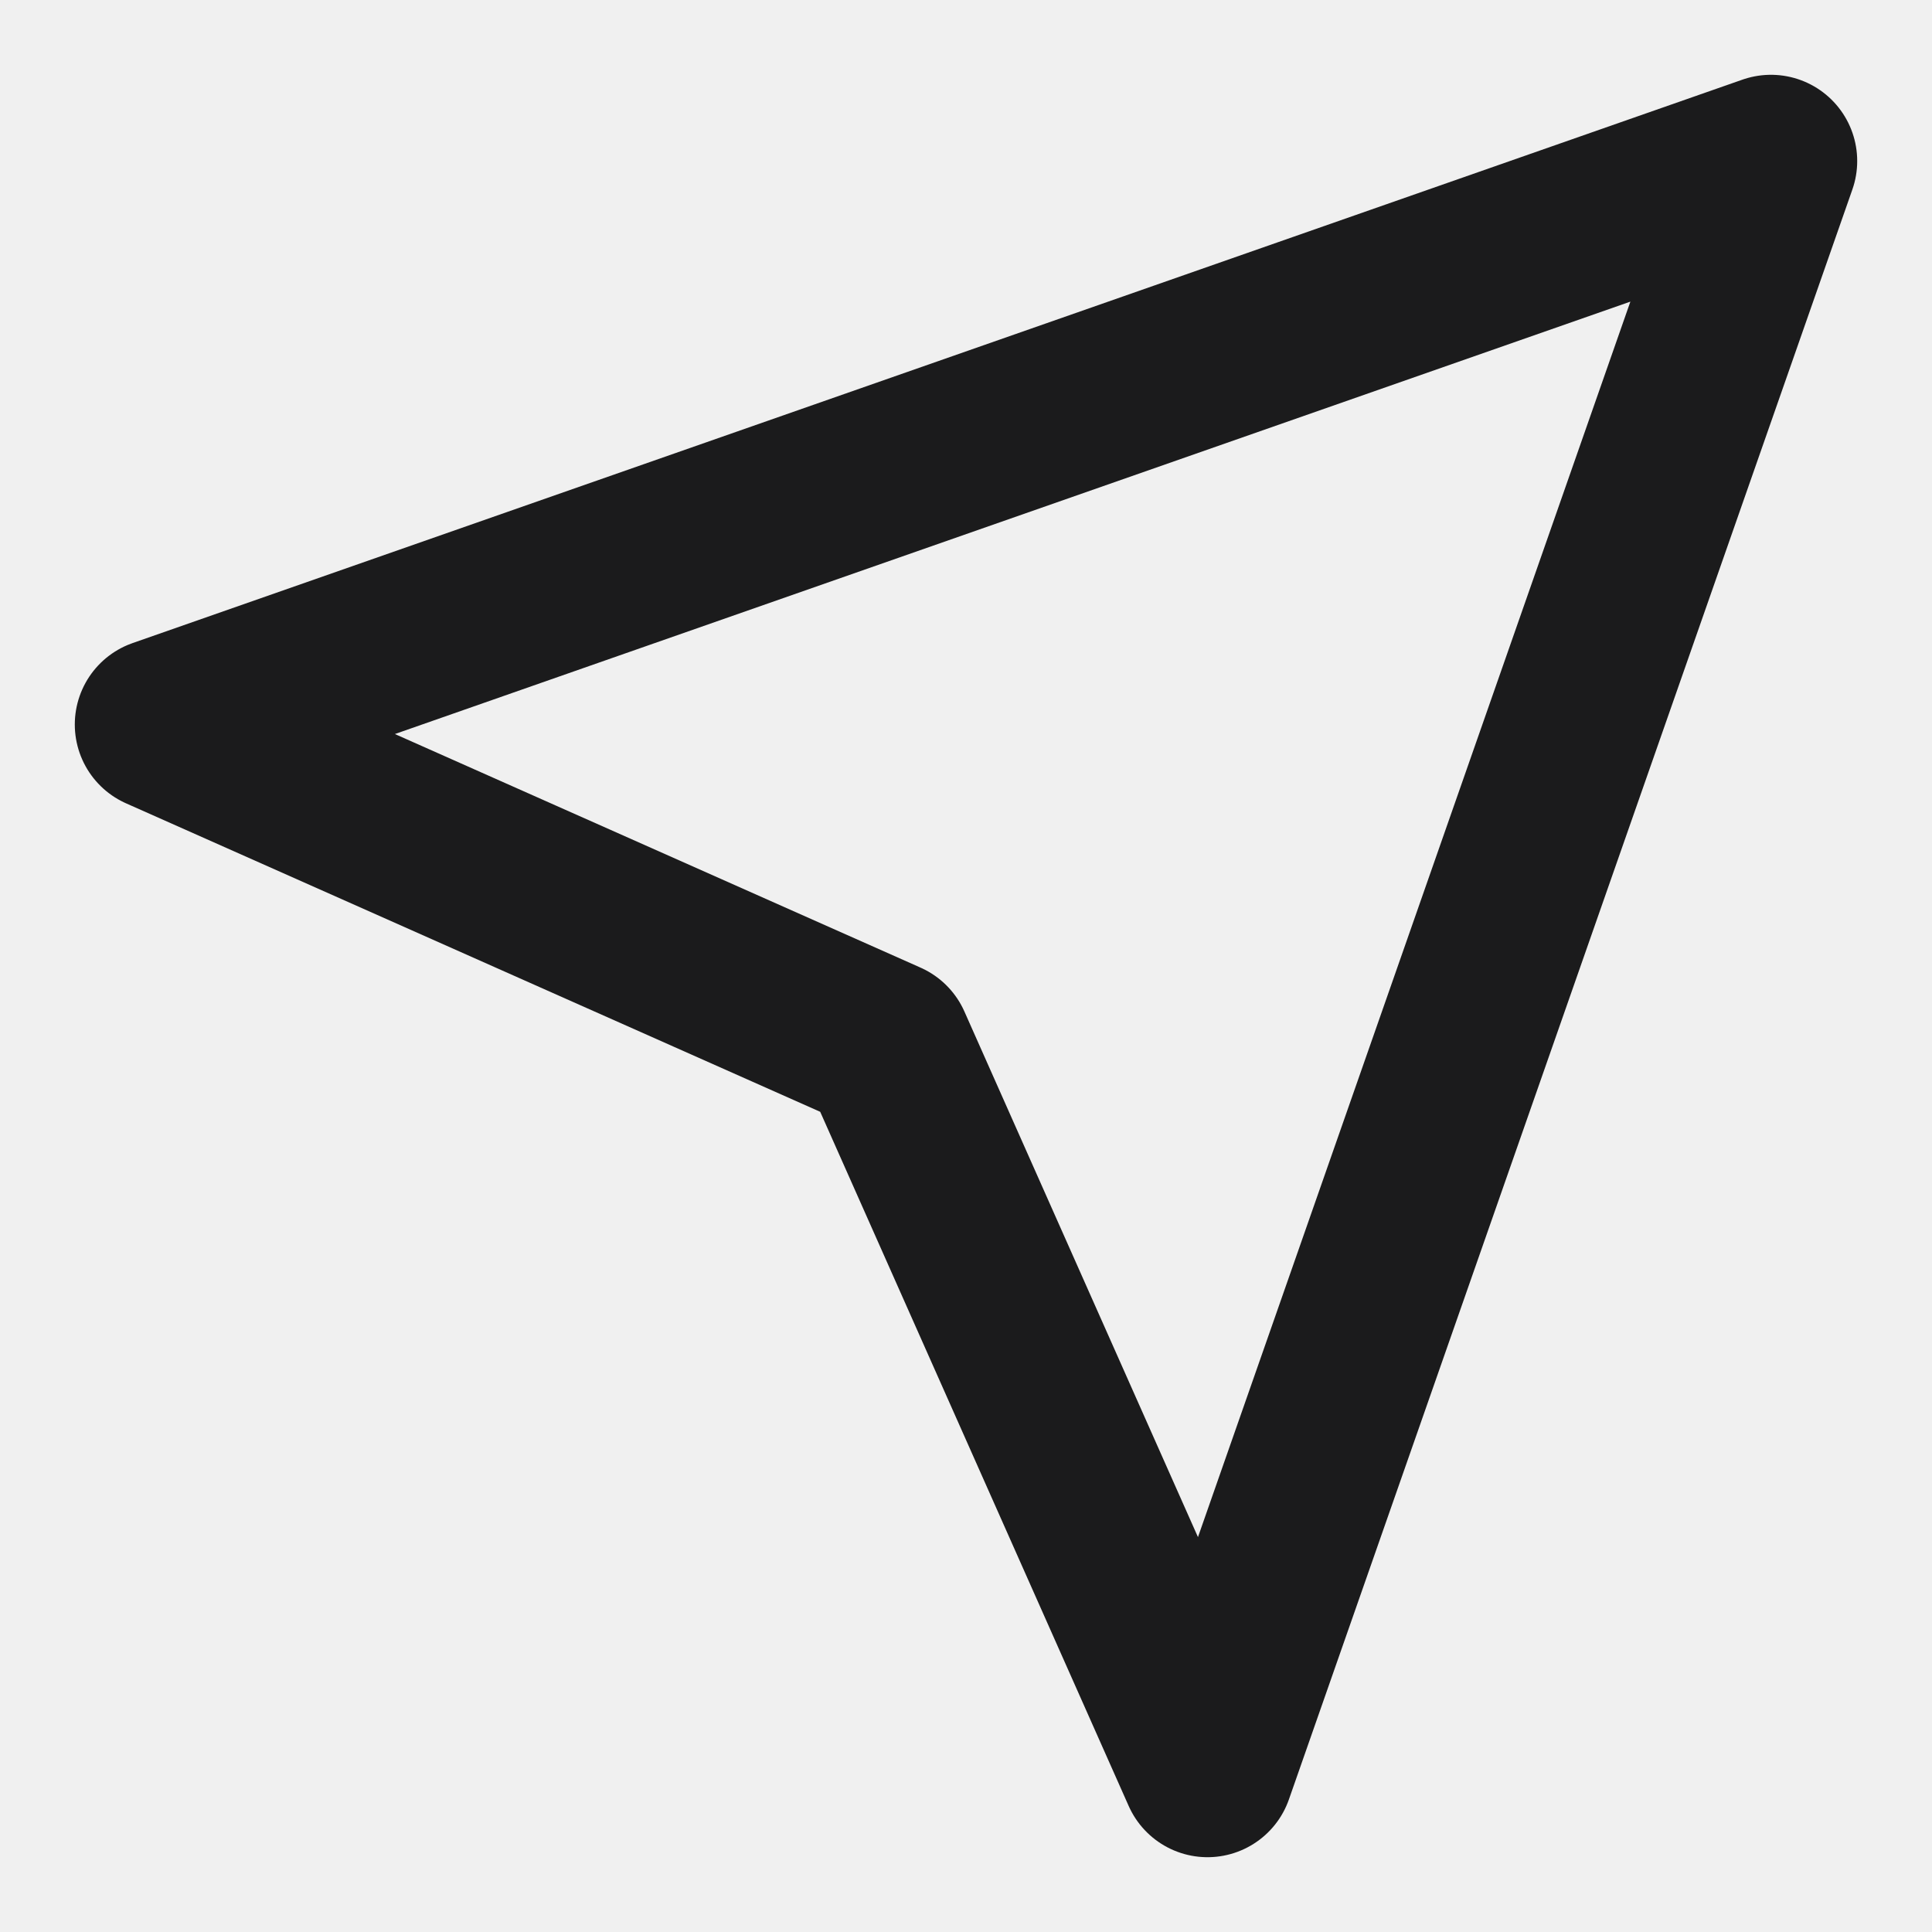
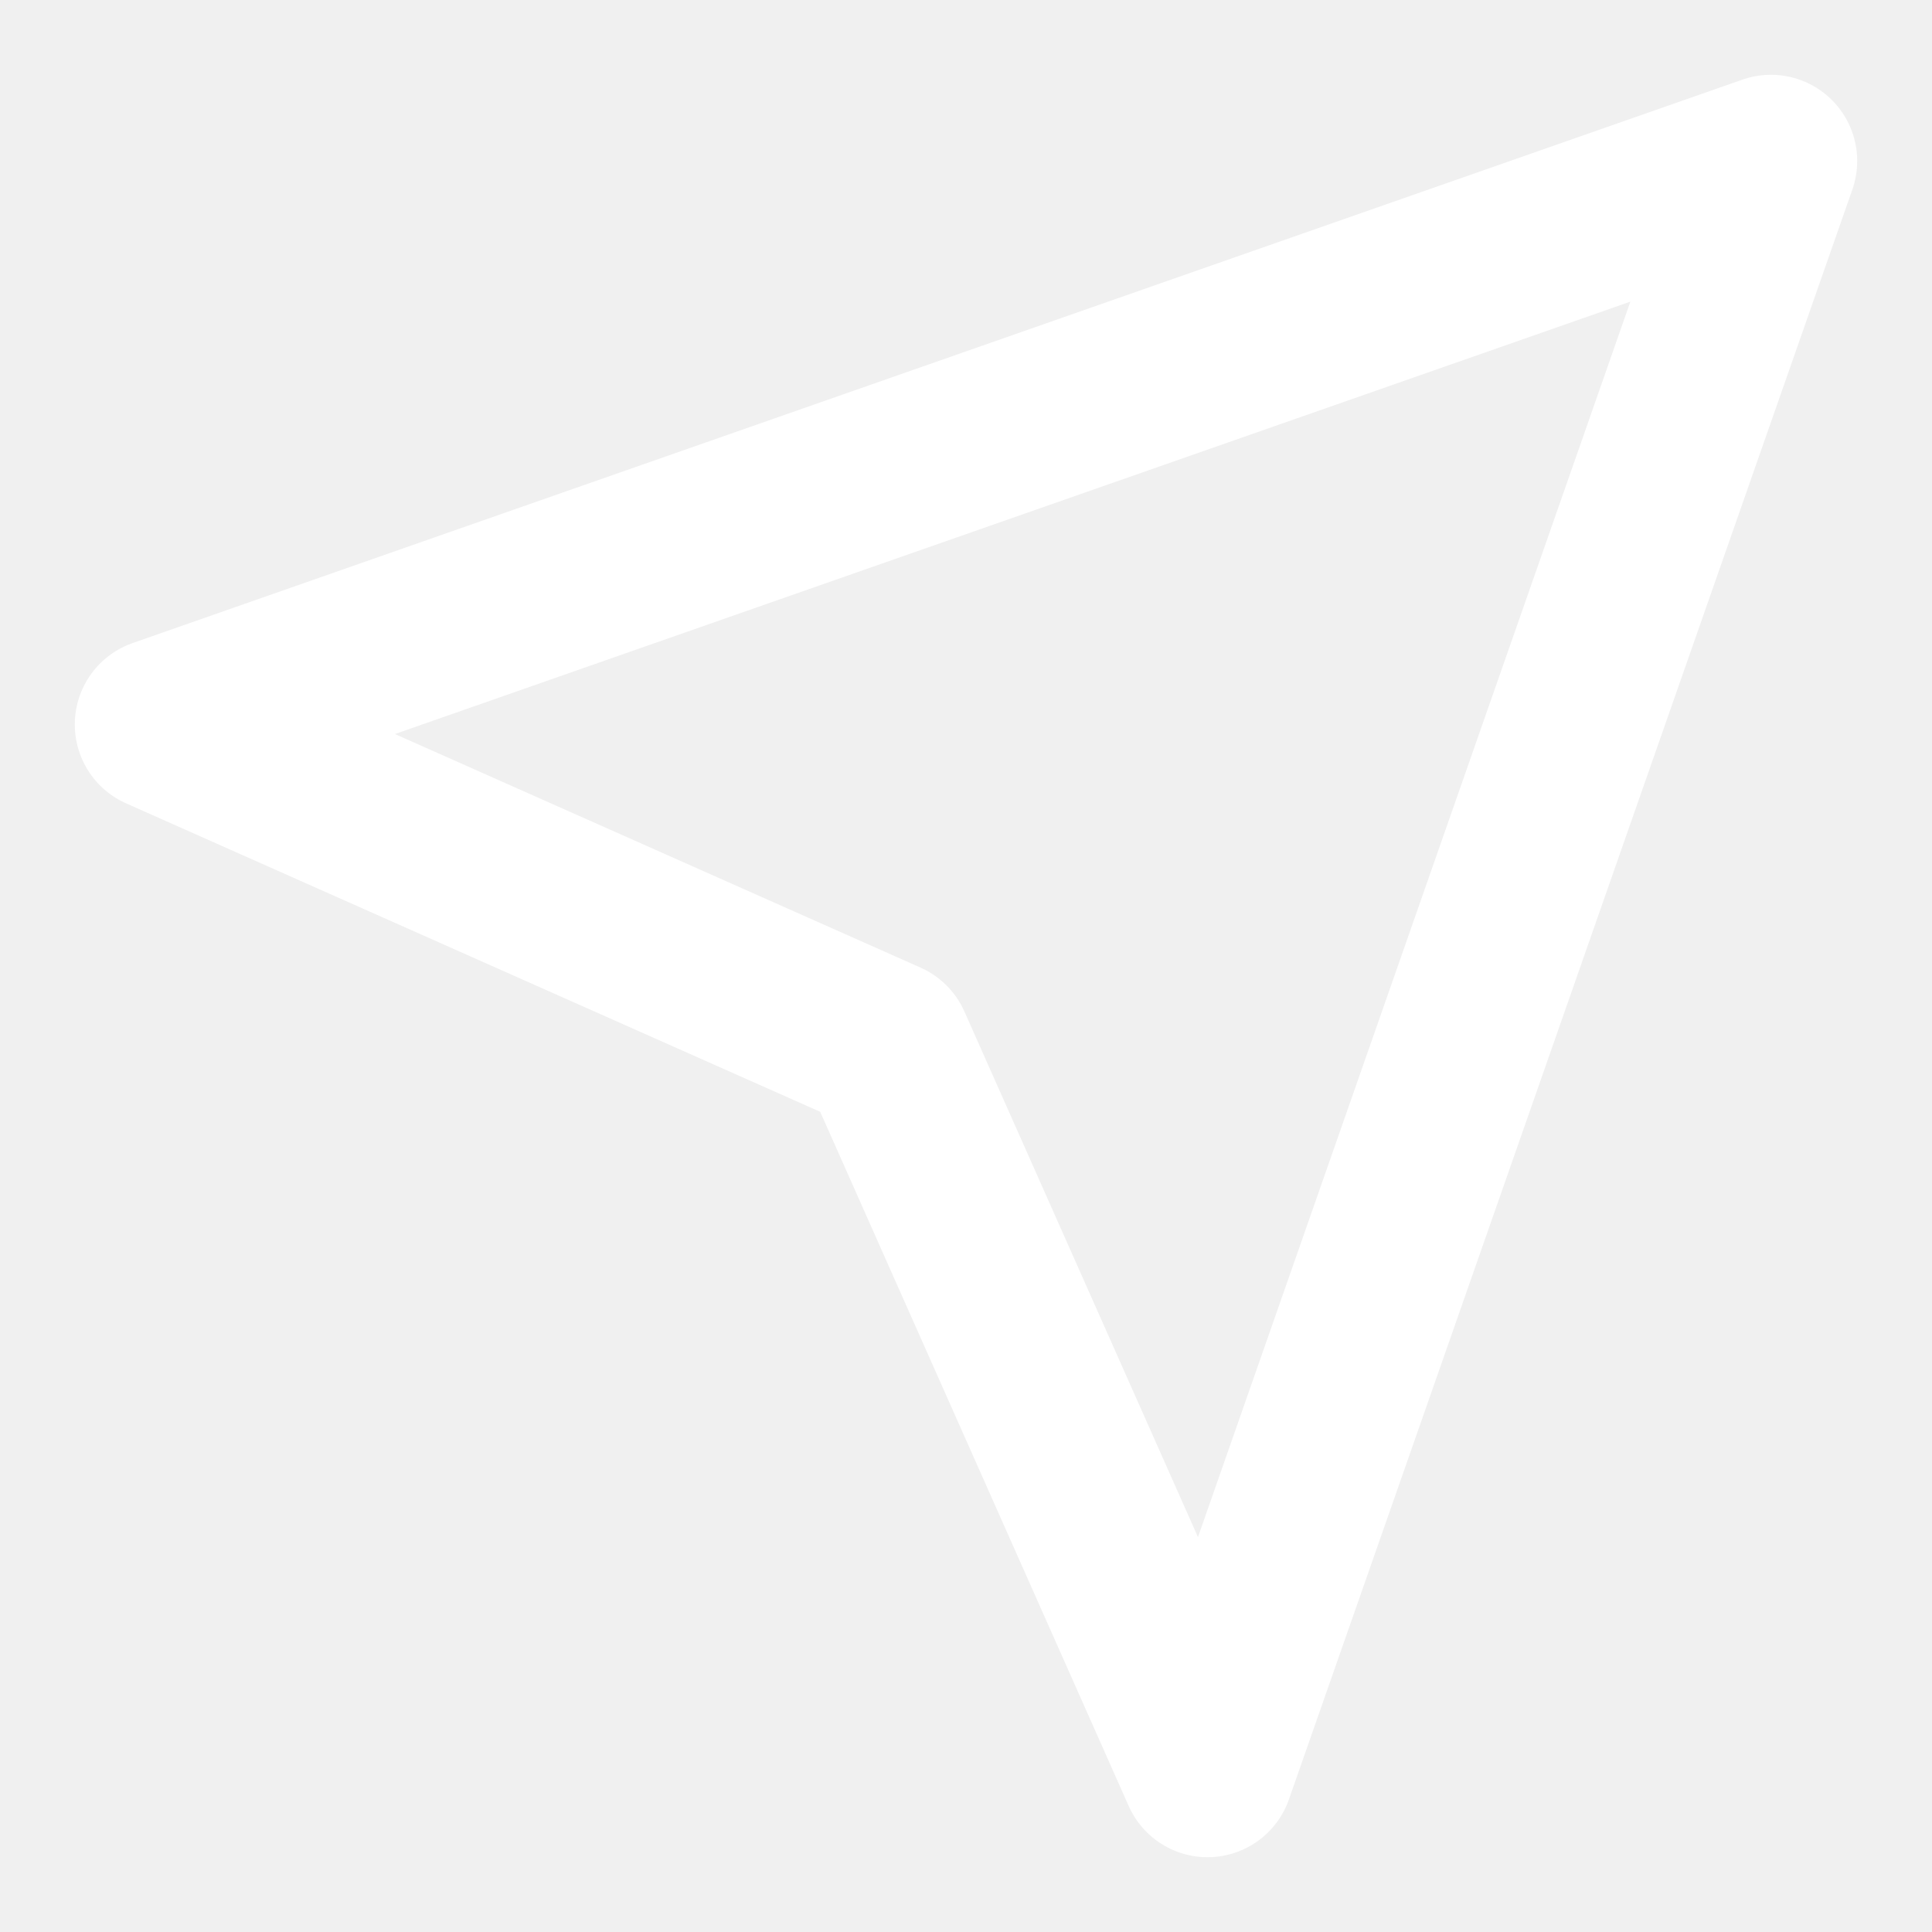
<svg xmlns="http://www.w3.org/2000/svg" preserveAspectRatio="none" overflow="visible" style="display: block;" width="14" height="14" viewBox="0 0 14 14" fill="none">
  <g id="icon/send" clip-path="url(#clip0_0_28)">
-     <path id="Vector" d="M12.833 1.167L8.75 12.833L6.417 7.583L1.167 5.25L12.833 1.167Z" stroke-width="1.25" stroke-linecap="round" stroke-linejoin="round" stroke="#1B1B1C" />
+     <path id="Vector" d="M12.833 1.167L8.75 12.833L6.417 7.583L1.167 5.25L12.833 1.167Z" stroke-width="1.25" stroke-linecap="round" stroke-linejoin="round" stroke="#ffffff" />
  </g>
  <defs>
    <clipPath id="clip0_0_28">
      <rect width="14" height="14" fill="white" />
    </clipPath>
  </defs>
</svg>
